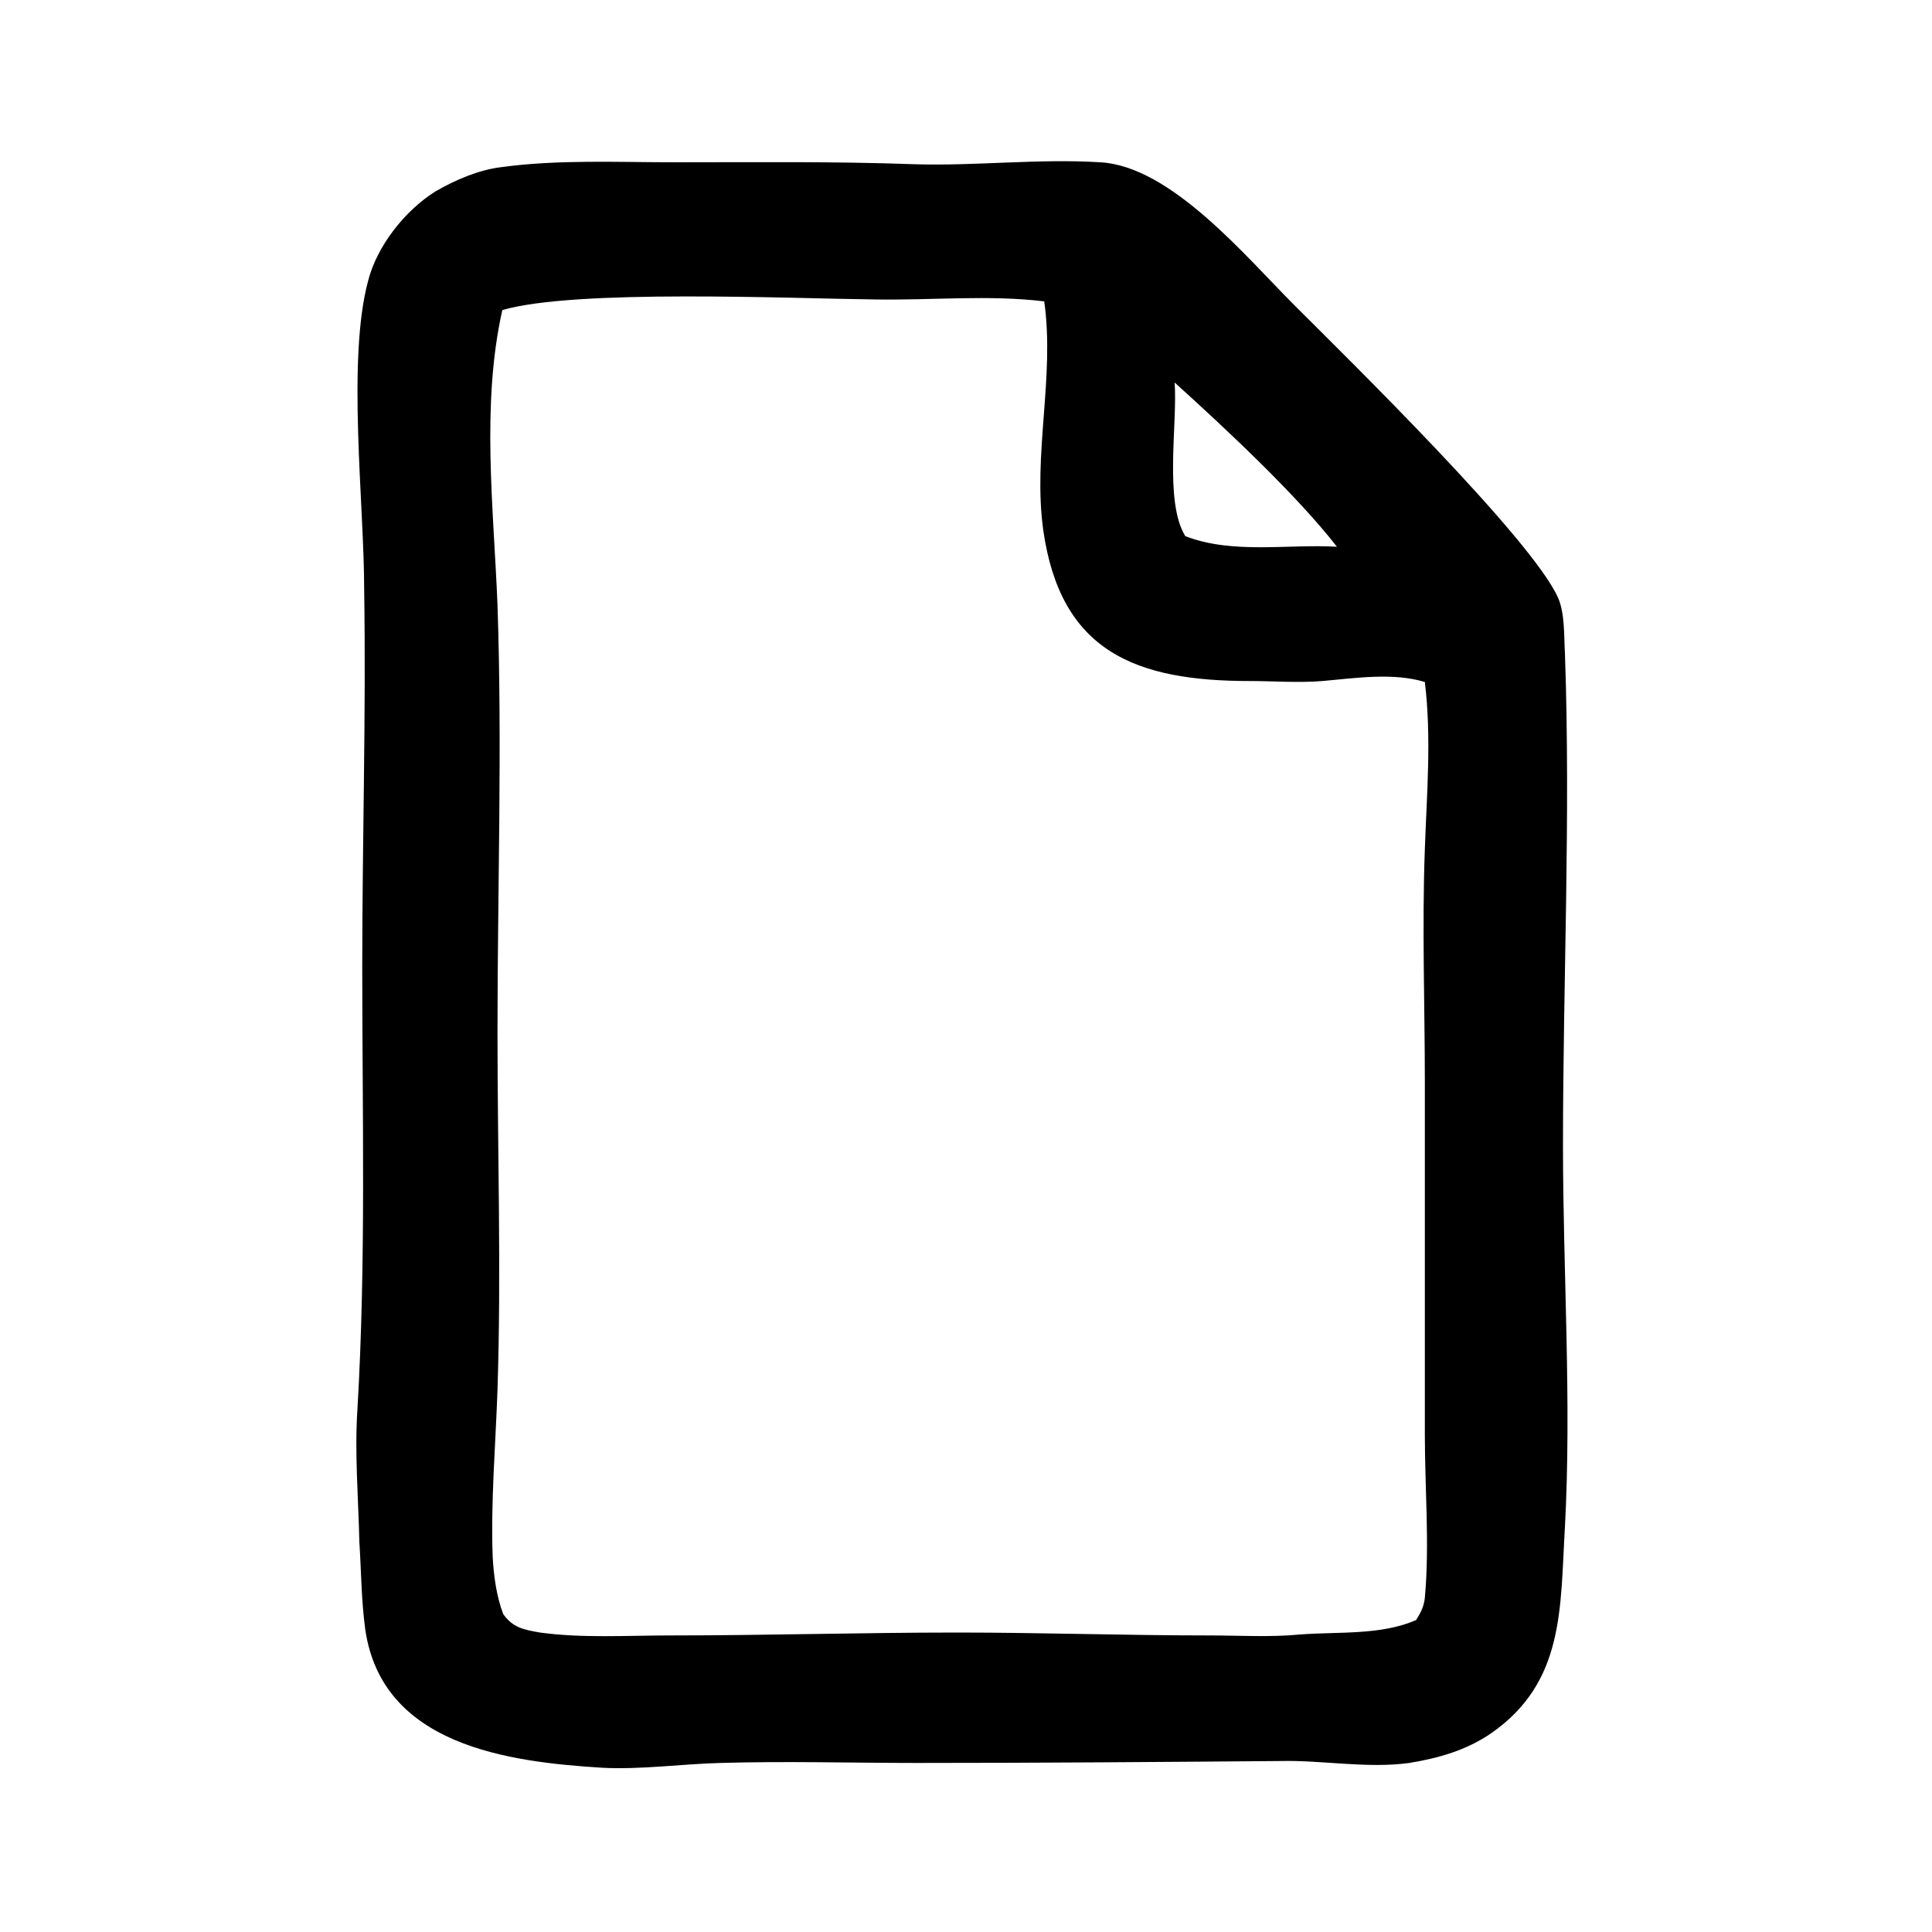
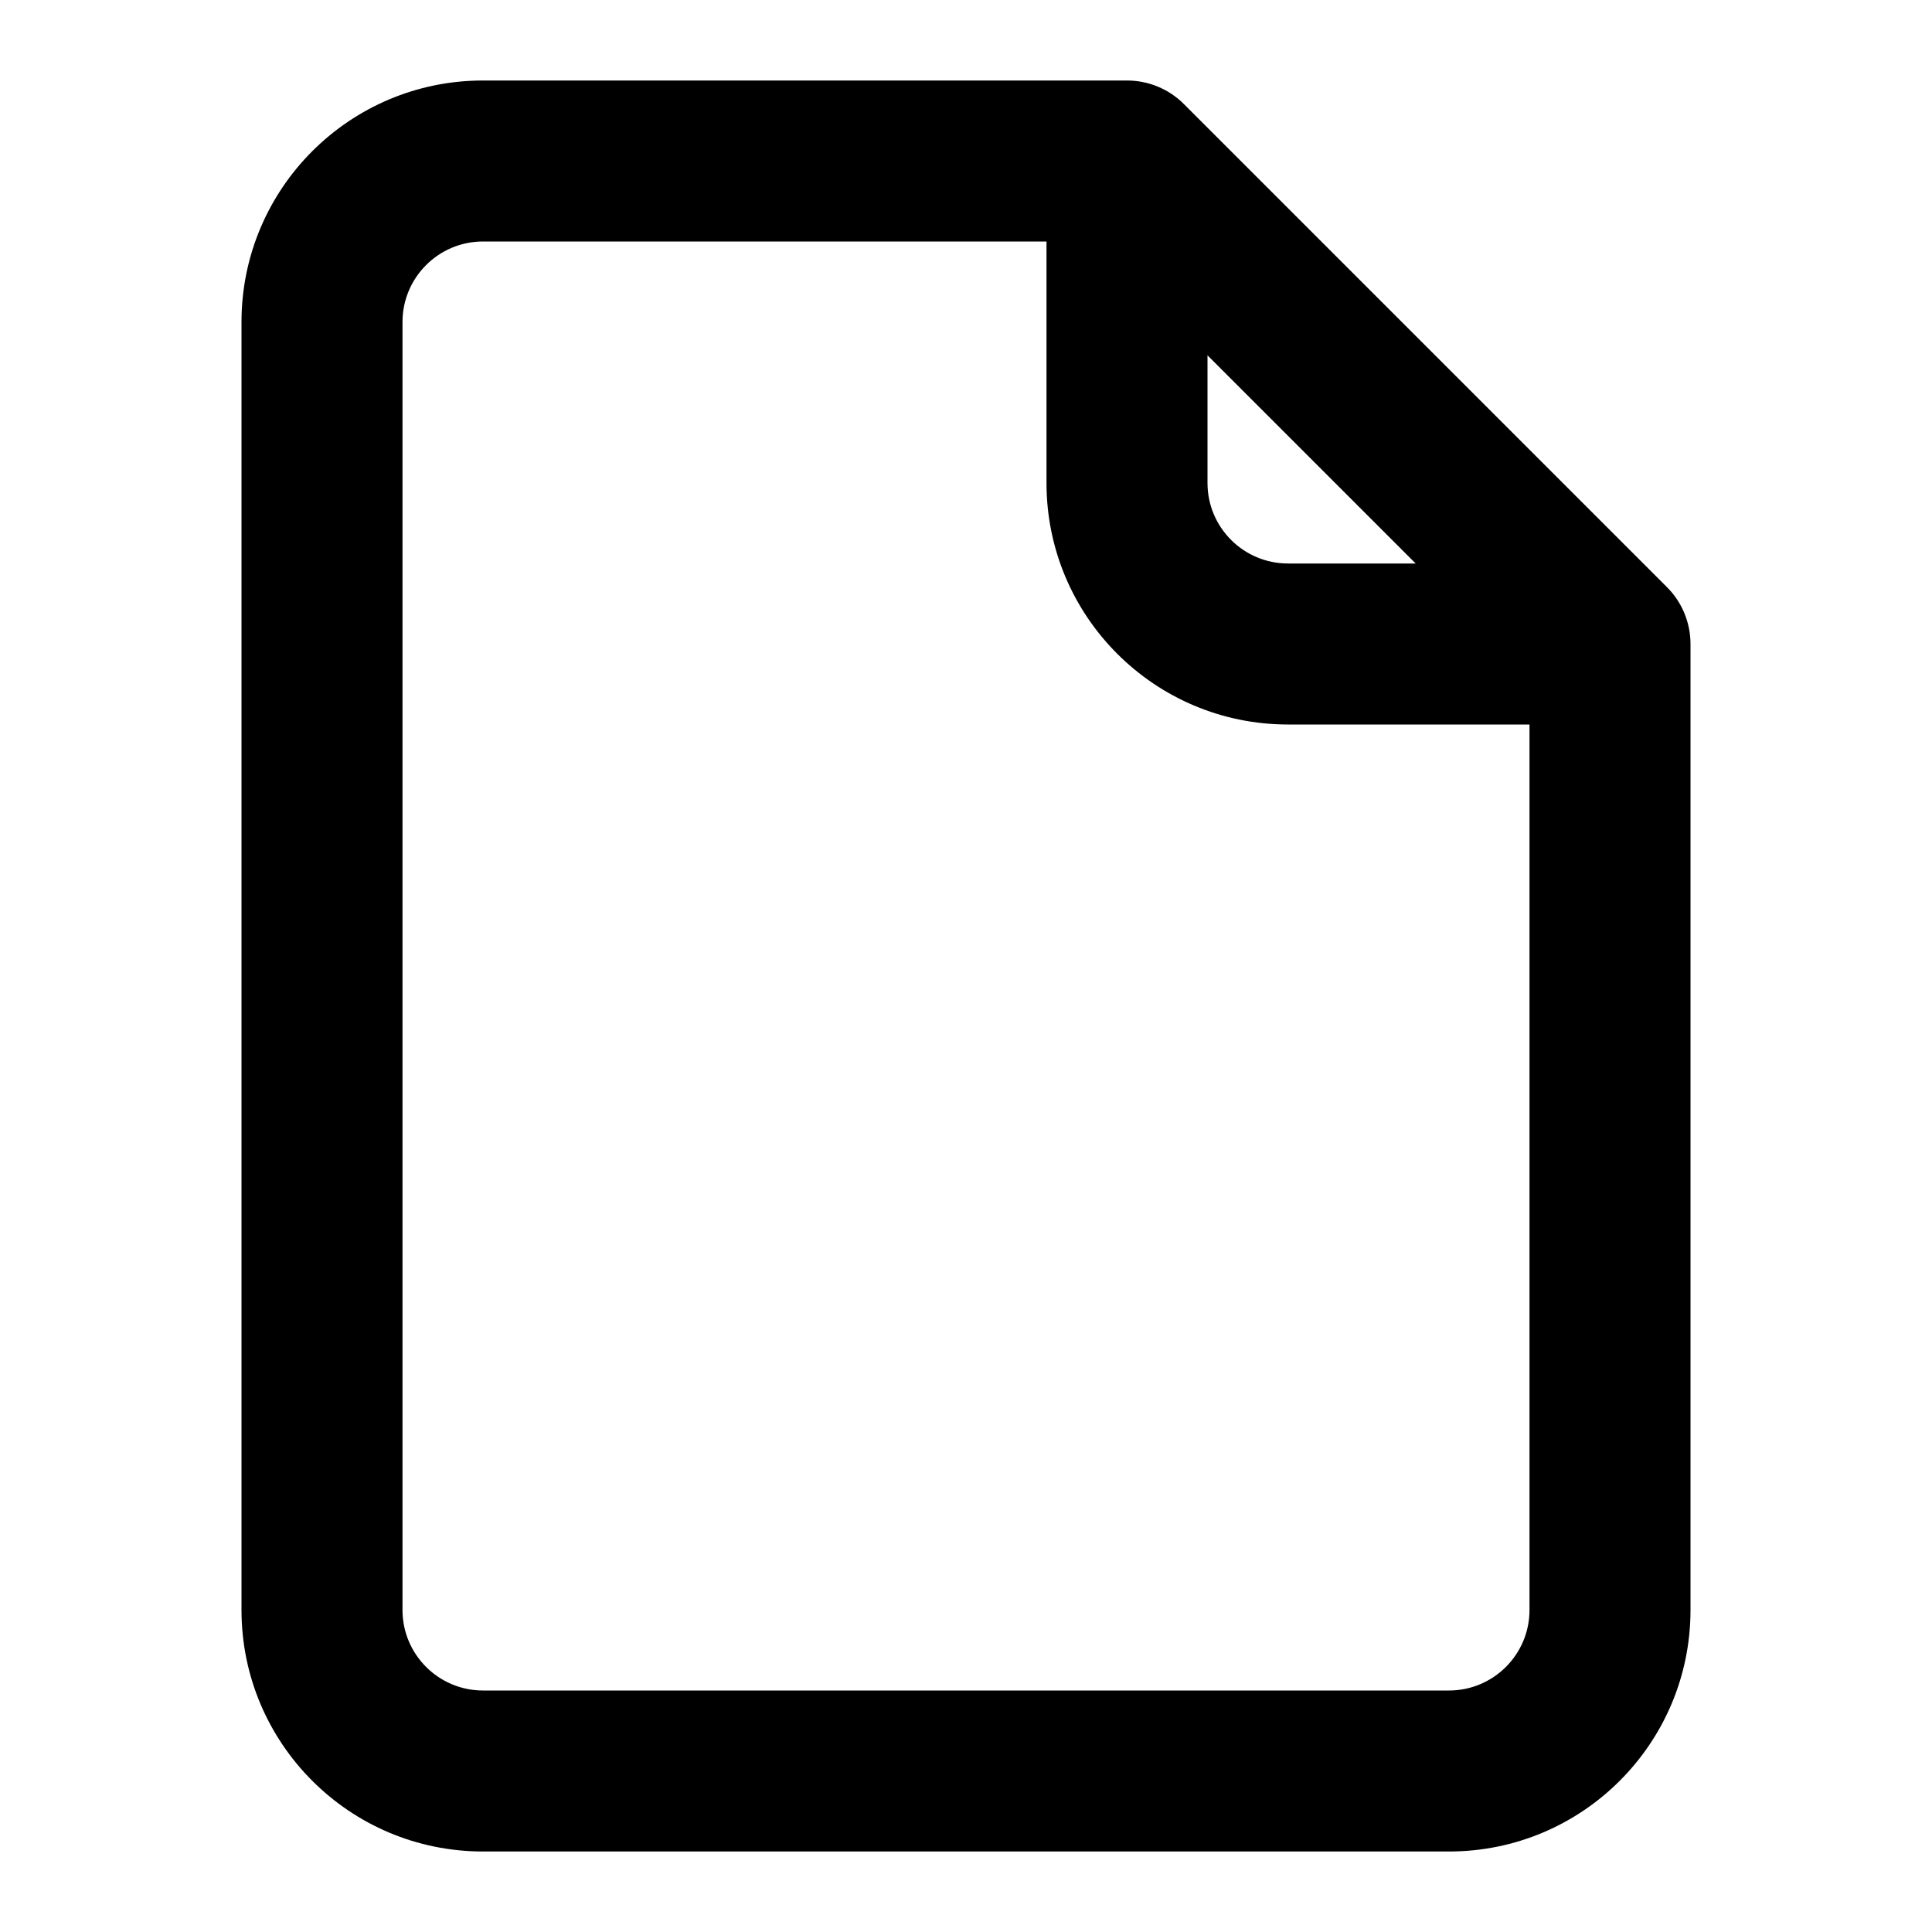
- <svg xmlns="http://www.w3.org/2000/svg" viewBox="0 0 20 20" width="20" height="20">
-   <path d="M3.7 14.59C3.79 13.06 3.75 11.54 3.75 10.01C3.75 8.71 3.79 7.41 3.77 6.11C3.77 5.22 3.59 3.73 3.81 2.91C3.9 2.55 4.19 2.18 4.51 1.98C4.72 1.86 4.95 1.76 5.19 1.73C5.78 1.65 6.39 1.68 6.99 1.68C7.81 1.68 8.64 1.67 9.46 1.7C10.1 1.72 10.75 1.64 11.39 1.68C12.12 1.72 12.89 2.65 13.4 3.16C13.97 3.73 15.86 5.58 16.13 6.19C16.2 6.35 16.19 6.59 16.2 6.76C16.26 8.46 16.18 10.16 16.18 11.86C16.18 13.17 16.27 14.5 16.2 15.81C16.15 16.64 16.2 17.41 15.44 17.94C15.18 18.12 14.89 18.2 14.59 18.25C14.15 18.31 13.69 18.22 13.26 18.23C12.01 18.24 10.75 18.25 9.49 18.25C8.81 18.25 8.14 18.23 7.46 18.25C7.06 18.26 6.64 18.32 6.24 18.3C5.26 18.24 3.95 18.07 3.78 16.86C3.74 16.56 3.74 16.27 3.72 15.96C3.71 15.51 3.67 15.04 3.7 14.59ZM10.81 3.12C10.24 3.05 9.64 3.11 9.06 3.1C8.18 3.09 5.95 2.99 5.2 3.21C4.98 4.19 5.11 5.26 5.15 6.26C5.2 7.73 5.15 9.22 5.15 10.69C5.15 11.92 5.19 13.16 5.15 14.39C5.13 14.96 5.08 15.54 5.1 16.11C5.11 16.31 5.14 16.53 5.21 16.71C5.31 16.85 5.42 16.87 5.59 16.9C6.03 16.96 6.49 16.93 6.94 16.93C7.93 16.93 8.92 16.9 9.91 16.9C10.78 16.9 11.64 16.93 12.51 16.93C12.83 16.93 13.15 16.95 13.46 16.92C13.85 16.89 14.3 16.93 14.66 16.77C14.71 16.69 14.74 16.63 14.75 16.54C14.8 15.99 14.75 15.41 14.75 14.86C14.75 13.65 14.75 12.43 14.75 11.21C14.75 10.41 14.72 9.59 14.75 8.79C14.77 8.21 14.82 7.64 14.75 7.06C14.42 6.96 14.03 7.02 13.69 7.05C13.44 7.07 13.18 7.05 12.94 7.05C11.76 7.05 10.98 6.75 10.8 5.49C10.69 4.7 10.92 3.91 10.81 3.12ZM12.16 3.96C12.19 4.39 12.05 5.19 12.27 5.55C12.76 5.74 13.33 5.63 13.84 5.66C13.42 5.12 12.68 4.43 12.16 3.96Z" fill="currentColor" />
+ <svg xmlns="http://www.w3.org/2000/svg" viewBox="0 0 24 24" width="24" height="24">
+   <path fill="currentColor" d="M6 3C5.448 3 5 3.448 5 4V20C5 20.552 5.448 21 6 21H18C18.552 21 19 20.552 19 20V9H16C14.343 9 13 7.657 13 6V3H6ZM15 4.414V6C15 6.552 15.448 7 16 7H17.586L15 4.414ZM6 1H14C14.265 1 14.52 1.105 14.707 1.293L20.707 7.293C20.895 7.48 21 7.735 21 8V20C21 21.657 19.657 23 18 23H6C4.343 23 3 21.657 3 20V4C3 2.343 4.343 1 6 1Z" />
</svg>
